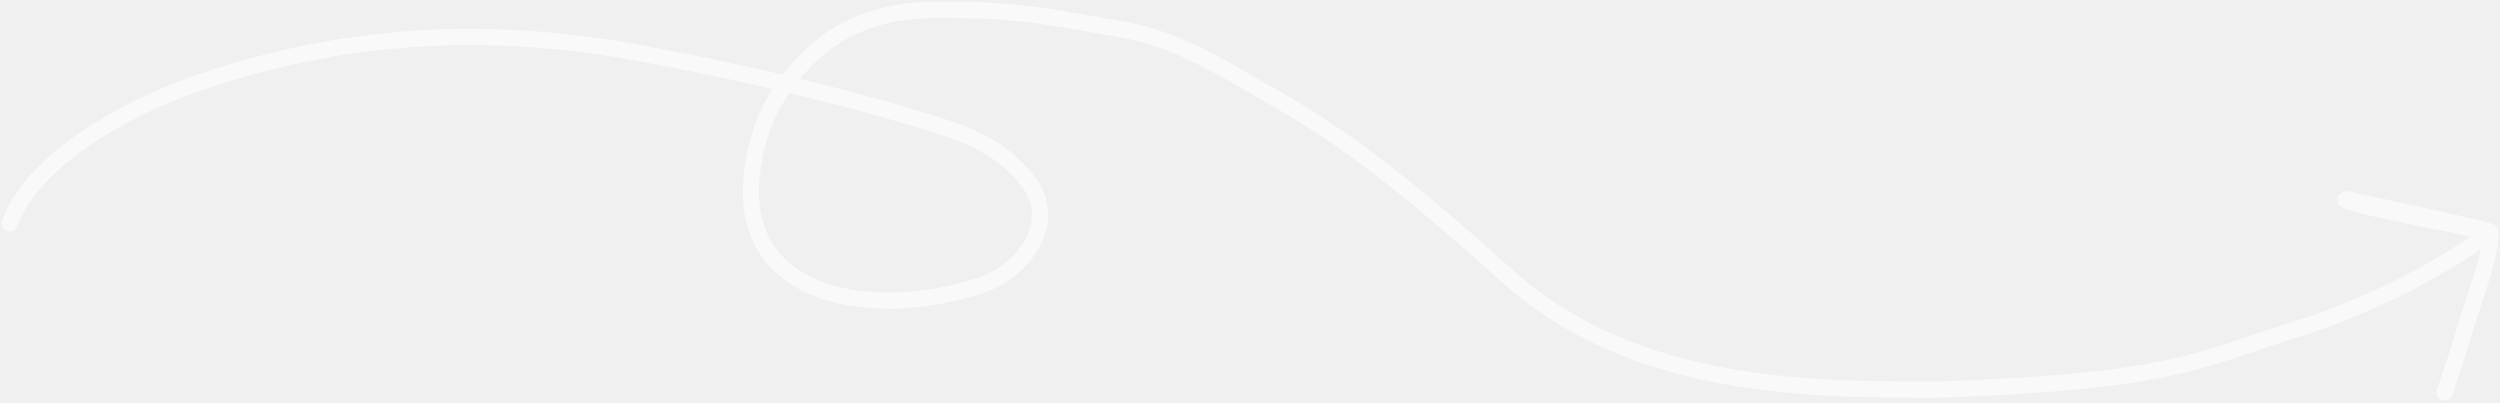
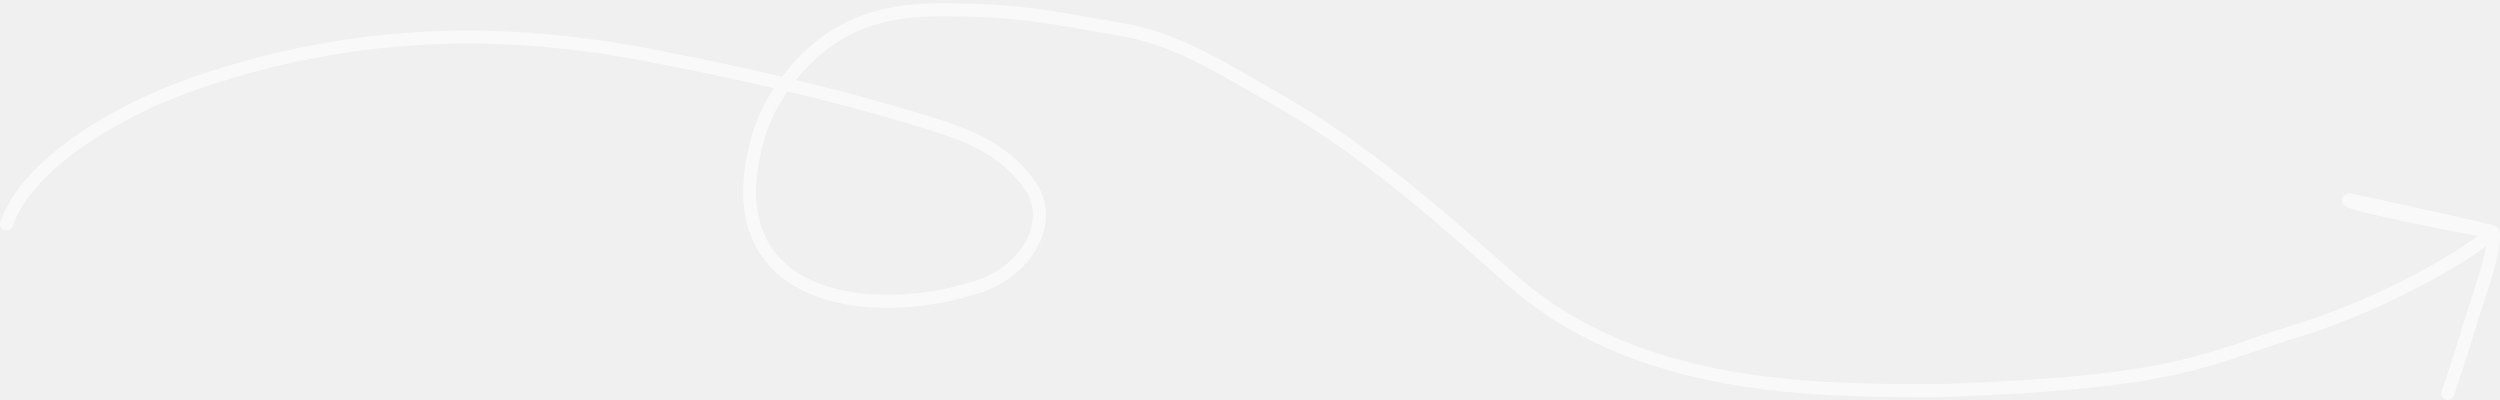
- <svg xmlns="http://www.w3.org/2000/svg" width="771" height="124" viewBox="0 0 771 124" fill="none">
-   <path d="M3 68.89C10.253 48.504 40.954 32.639 59.587 26.111C105.459 10.038 150.587 7.574 198.568 16.604C227.056 21.966 255.573 28.4 283.33 36.806C296.262 40.722 308.682 44.59 317.424 56.416C326.166 68.243 316.376 83.427 302.181 88.095C267.774 99.409 219.017 92.131 234.556 41.084C238.162 29.238 247.996 16.95 258.469 10.663C274.409 1.094 290.82 3.196 302.181 3.196C318.55 3.804 329.403 6.289 345.599 8.999C363.591 12.009 377.759 21.552 393.426 30.389C420.506 45.663 442.808 65.553 465.876 86.002C504.955 120.644 560.358 120.155 598.229 120.155C671.564 117.538 678.323 110.753 708.055 101.57C730.778 94.552 755.183 81.718 767.988 71.504M767.988 71.504C768.385 70.991 723.624 61.444 723.624 61.444C719.416 62.365 767.988 71.504 767.988 71.504ZM767.988 71.504C768.243 78.415 764.442 87.978 761.495 97.347C758.97 105.372 758.55 107.484 753.921 121" stroke="white" stroke-opacity="0.6" stroke-width="5" stroke-linecap="round" />
+ <svg xmlns="http://www.w3.org/2000/svg" width="769" height="123" viewBox="0 0 769 123" fill="none">
+   <path d="M2 68.89C9.253 48.504 39.954 32.639 58.587 26.111C104.459 10.038 149.587 7.574 197.568 16.604C226.056 21.966 254.573 28.4 282.33 36.806C295.262 40.722 307.682 44.59 316.424 56.416C325.166 68.243 315.376 83.427 301.181 88.095C266.774 99.409 218.017 92.131 233.556 41.084C237.162 29.238 246.996 16.95 257.469 10.663C273.409 1.094 289.82 3.196 301.181 3.196C317.55 3.804 328.403 6.289 344.599 8.999C362.591 12.009 376.759 21.552 392.426 30.389C419.506 45.663 441.808 65.553 464.876 86.002C503.955 120.644 559.358 120.155 597.229 120.155C670.564 117.538 677.323 110.753 707.055 101.57C729.778 94.552 754.183 81.718 766.988 71.504M766.988 71.504C767.385 70.991 722.624 61.444 722.624 61.444C718.416 62.365 766.988 71.504 766.988 71.504ZM766.988 71.504C767.243 78.415 763.442 87.978 760.495 97.347C757.97 105.372 757.55 107.484 752.921 121" stroke="white" stroke-opacity="0.6" stroke-width="4" stroke-linecap="round" />
</svg>
